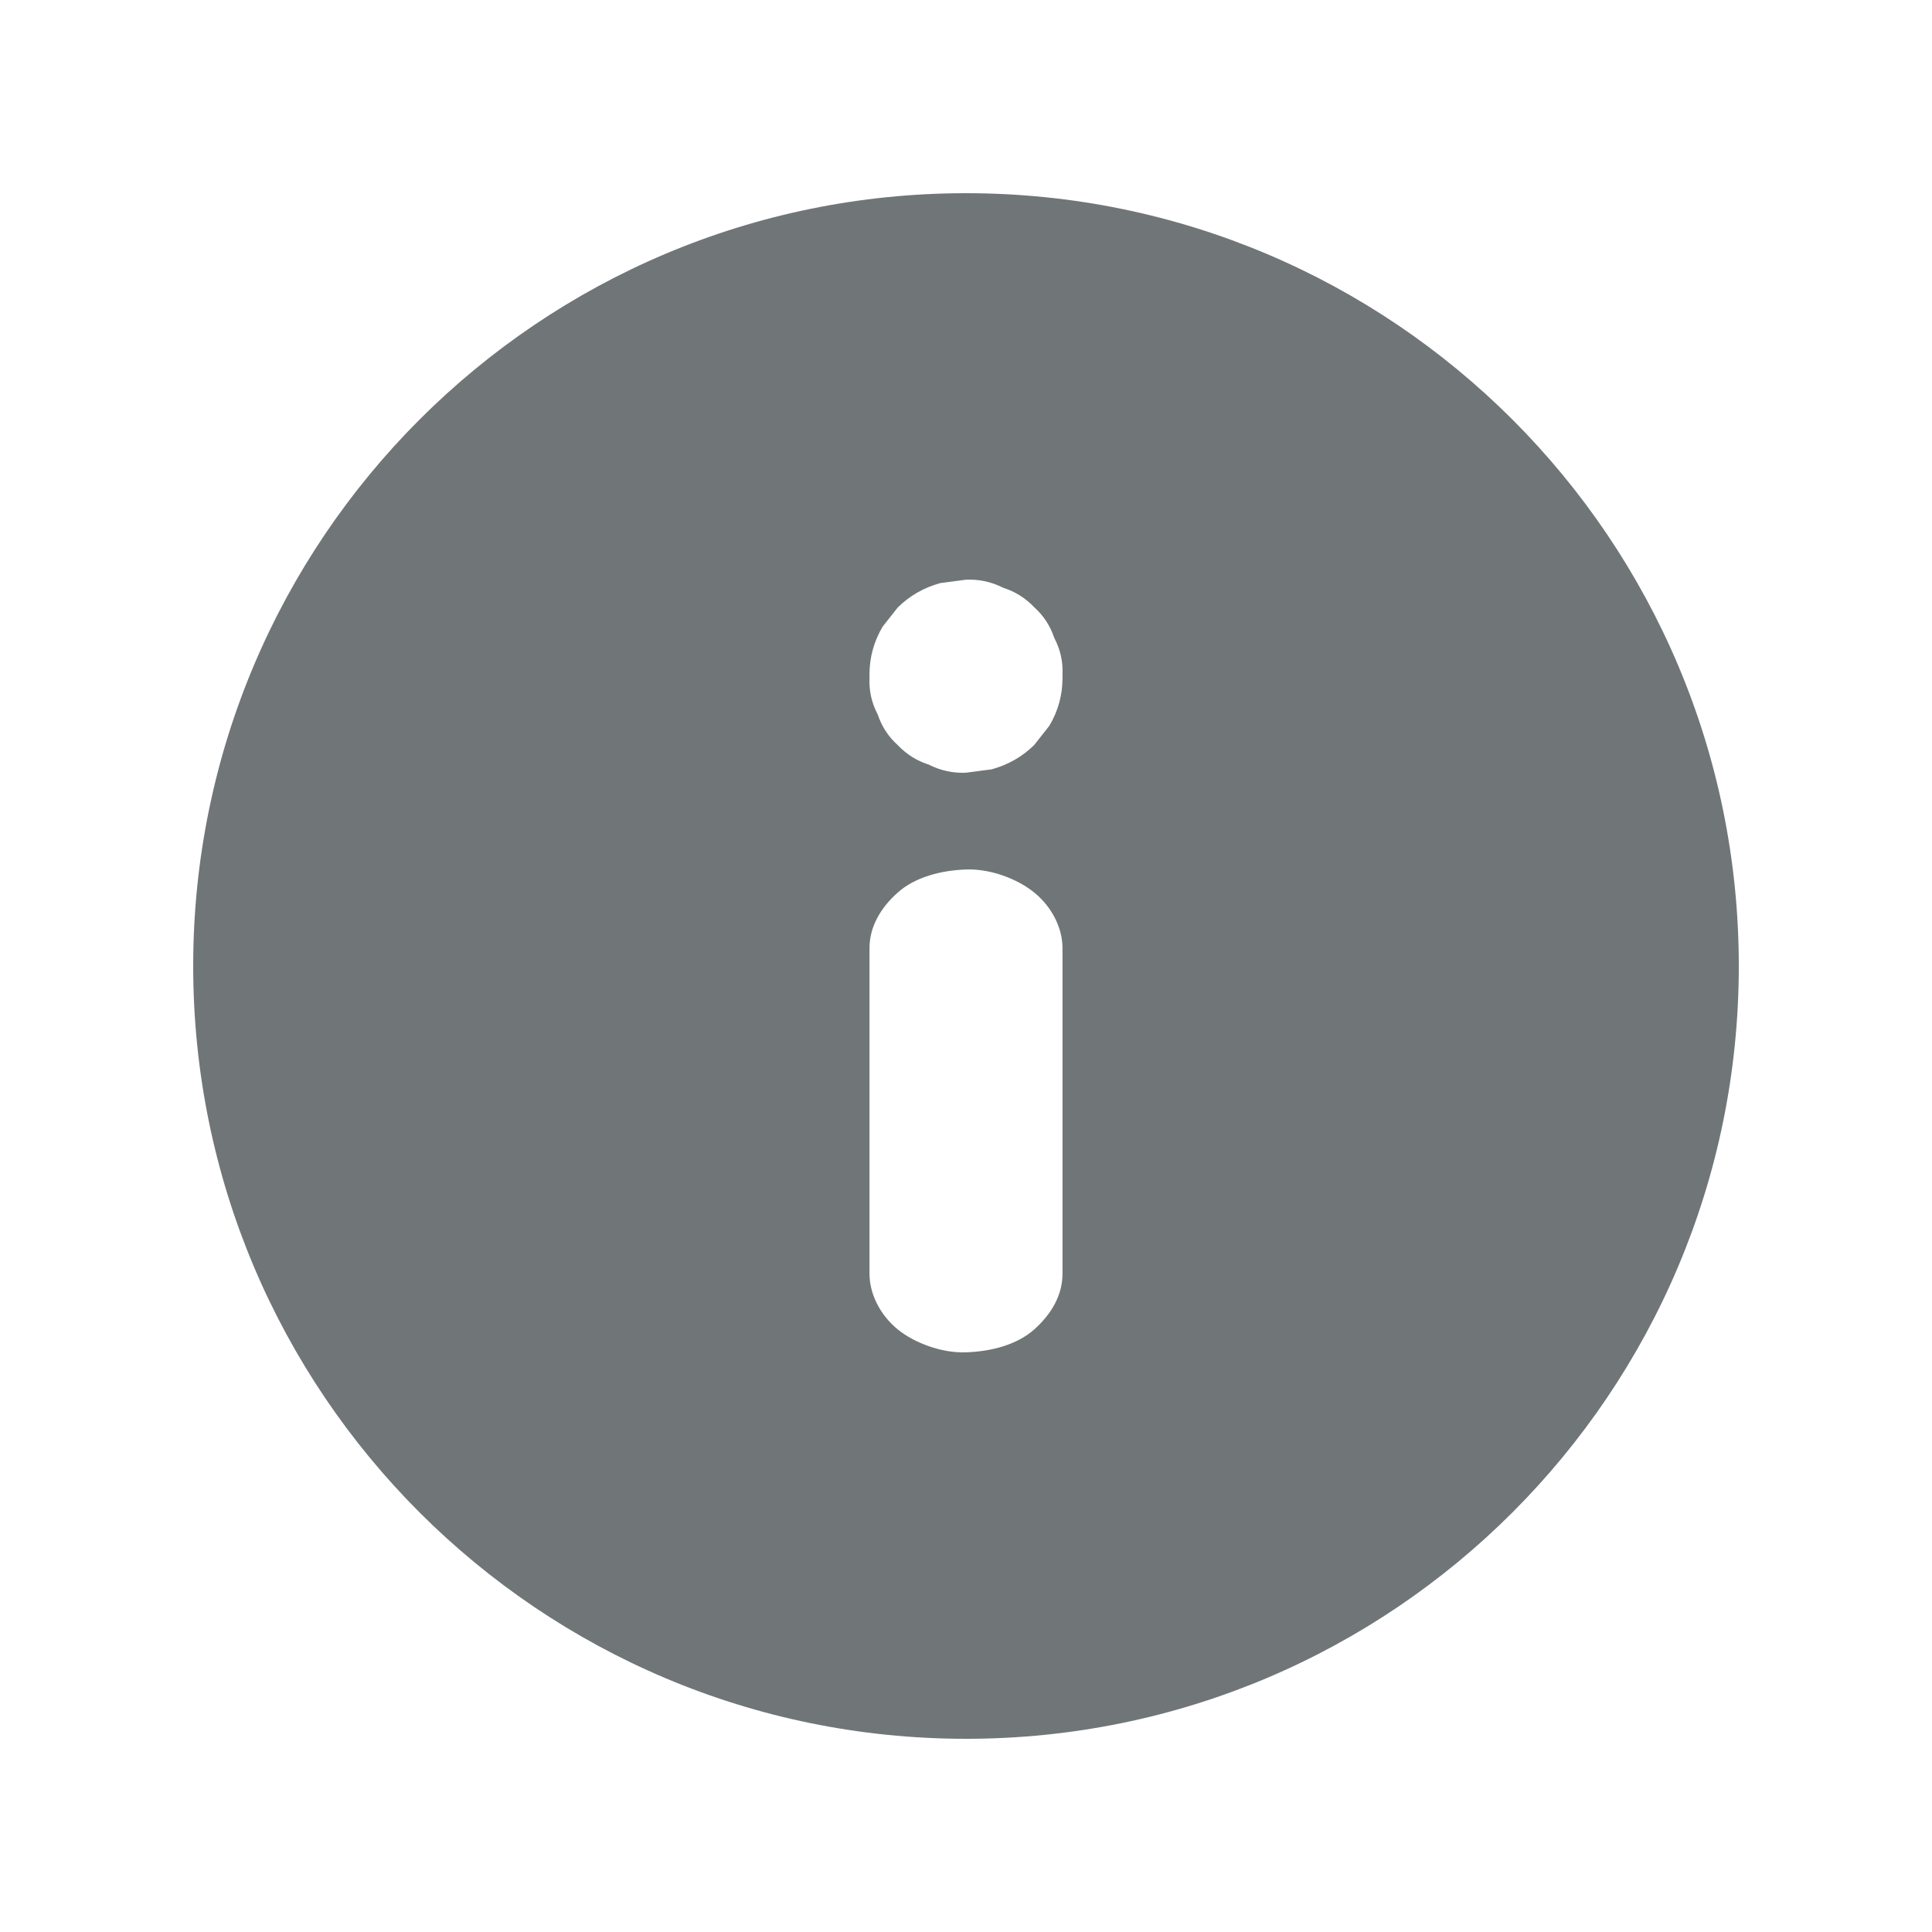
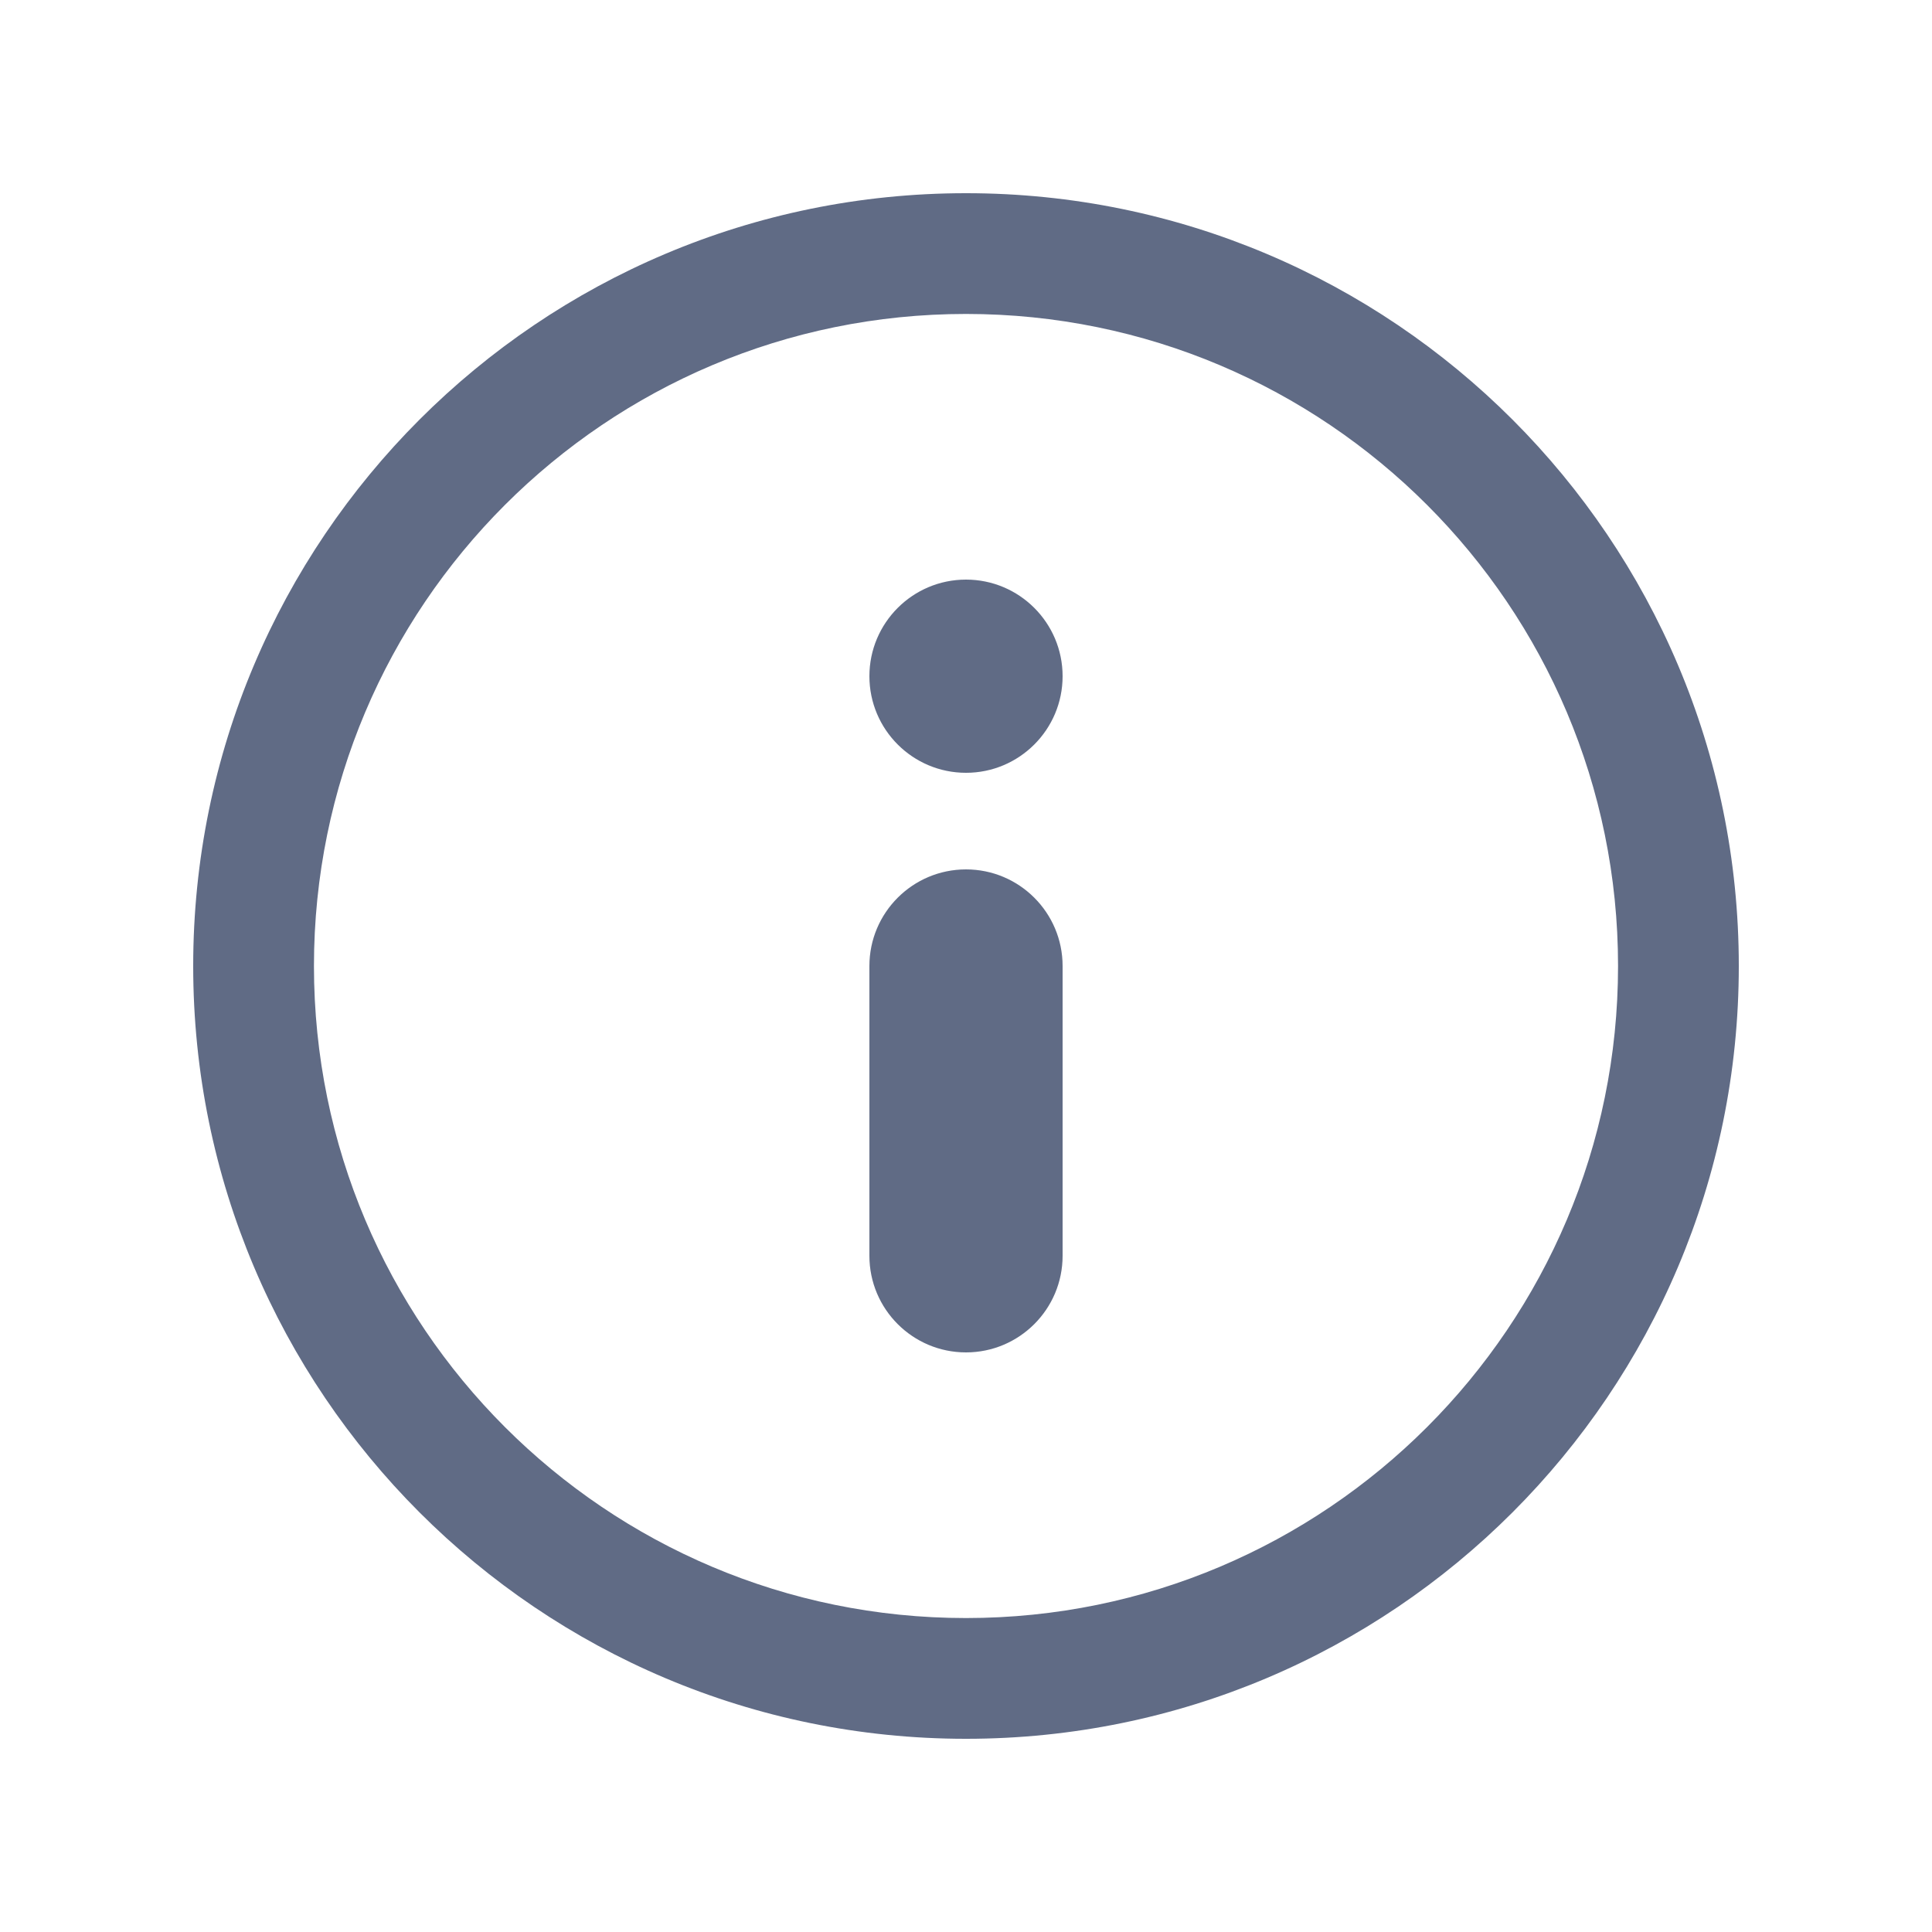
<svg xmlns="http://www.w3.org/2000/svg" width="20" height="20" viewBox="0 0 20 20">
-   <path fill="#707578" fill-rule="evenodd" d="M10,2 C14.418,2 18,5.582 18,10 C18,14.418 14.418,18 10,18 C5.582,18 2,14.418 2,10 C2,5.582 5.582,2 10,2 Z M10,9.001 C9.74,9.01 9.472,9.08 9.293,9.24 C9.115,9.398 9.001,9.595 9.001,9.815 L9.001,9.815 L9.001,13.185 C9.001,13.395 9.111,13.613 9.293,13.762 C9.466,13.902 9.75,14.009 10,13.999 C10.26,13.991 10.528,13.921 10.707,13.762 C10.885,13.602 10.999,13.407 10.999,13.185 L10.999,13.185 L10.999,9.815 C10.999,9.606 10.889,9.388 10.707,9.24 C10.534,9.098 10.25,8.991 10,9.001 Z M10,6.001 L9.734,6.036 C9.564,6.083 9.416,6.167 9.293,6.289 L9.293,6.289 L9.137,6.487 C9.047,6.639 9.001,6.804 9.001,6.98 L9.001,6.98 L9.001,7.02 C8.995,7.155 9.025,7.28 9.087,7.398 C9.127,7.519 9.195,7.625 9.293,7.713 C9.382,7.807 9.49,7.876 9.614,7.915 C9.734,7.976 9.862,8.005 10,7.999 C10.088,7.988 10.178,7.976 10.266,7.964 C10.436,7.917 10.584,7.833 10.707,7.711 L10.707,7.711 L10.863,7.513 C10.953,7.361 10.999,7.196 10.999,7.02 L10.999,7.02 L10.999,6.98 C11.005,6.845 10.975,6.72 10.913,6.602 C10.873,6.481 10.805,6.375 10.707,6.287 C10.618,6.193 10.51,6.124 10.386,6.085 C10.266,6.024 10.138,5.995 10,6.001 L10,6.001 Z" />
+   <path fill="#606B85" fill-rule="evenodd" d="M10,2 C14.418,2 18,5.582 18,10 C18,14.418 14.418,18 10,18 C5.582,18 2,14.418 2,10 C2,5.582 5.582,2 10,2 Z M10,3.25 C6.272,3.25 3.25,6.272 3.25,10 C3.25,13.728 6.272,16.75 10,16.75 C13.728,16.75 16.75,13.728 16.75,10 C16.75,6.272 13.728,3.25 10,3.25 Z M10,9 C10.552,9 11,9.448 11,10 L11,13 C11,13.552 10.552,14 10,14 C9.448,14 9,13.552 9,13 L9,10 C9,9.448 9.448,9 10,9 Z M10,6 C10.552,6 11,6.448 11,7 C11,7.552 10.552,8 10,8 C9.448,8 9,7.552 9,7 C9,6.448 9.448,6 10,6 Z" />
</svg>
